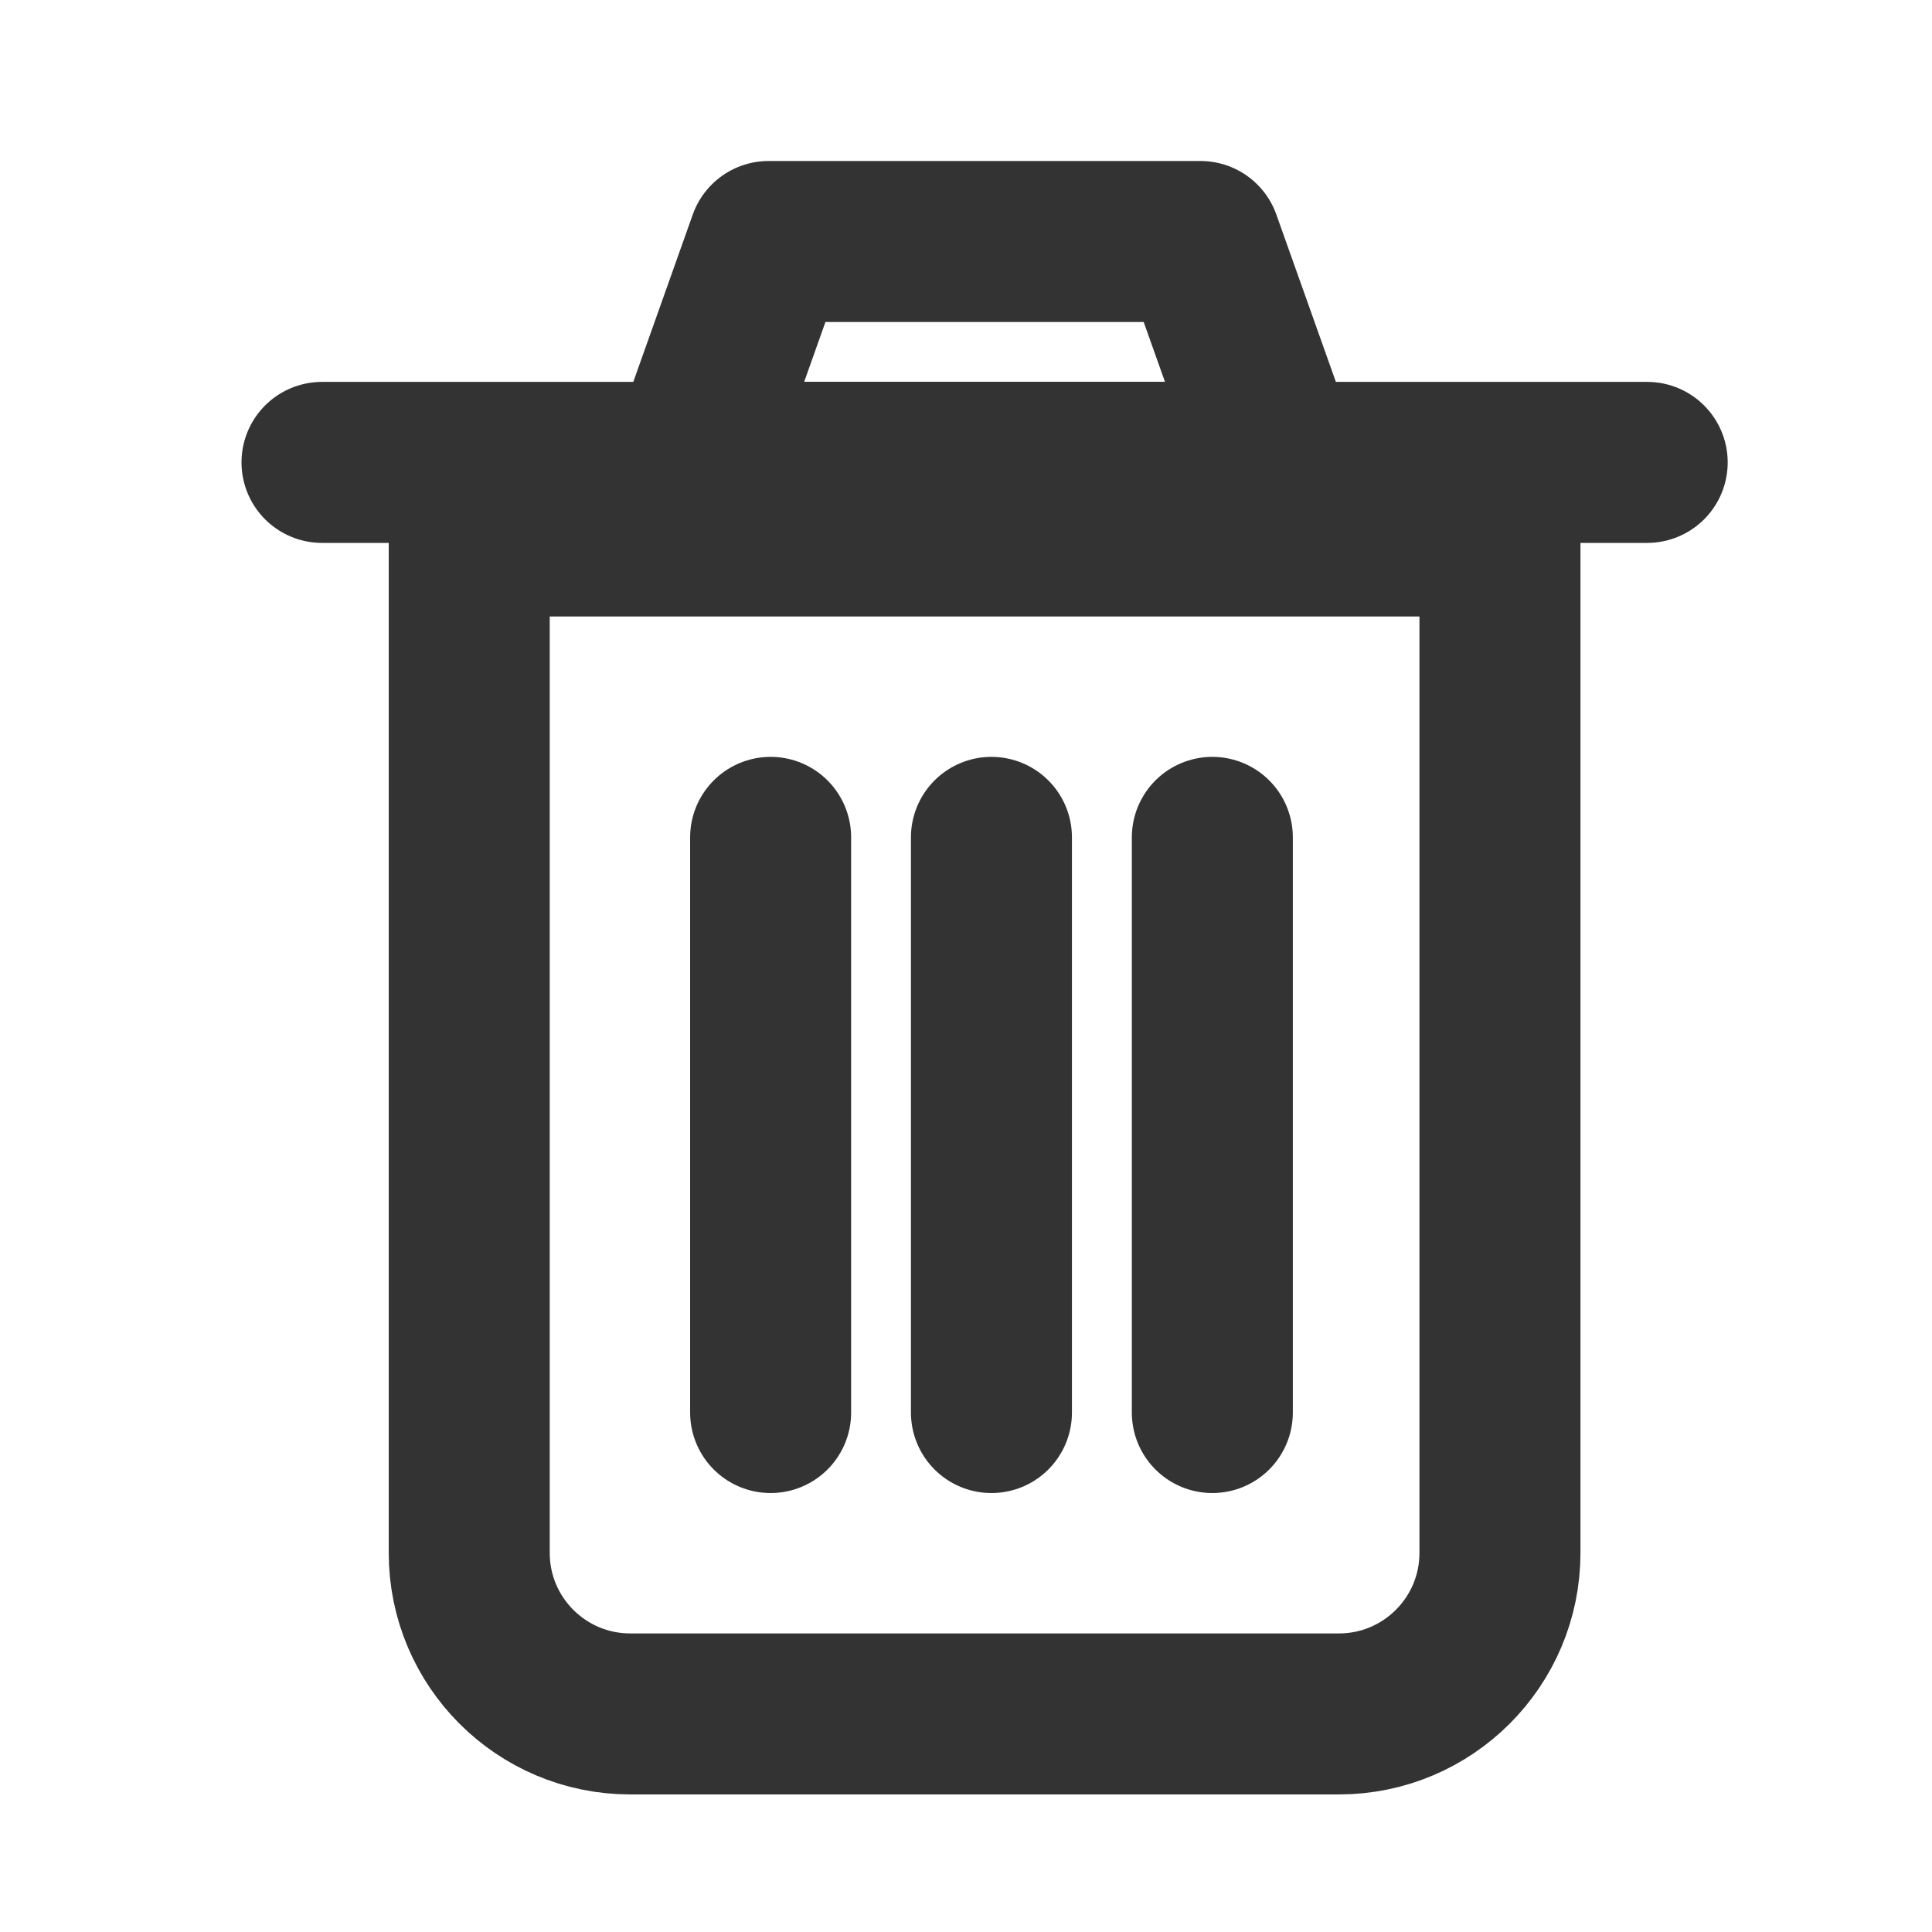
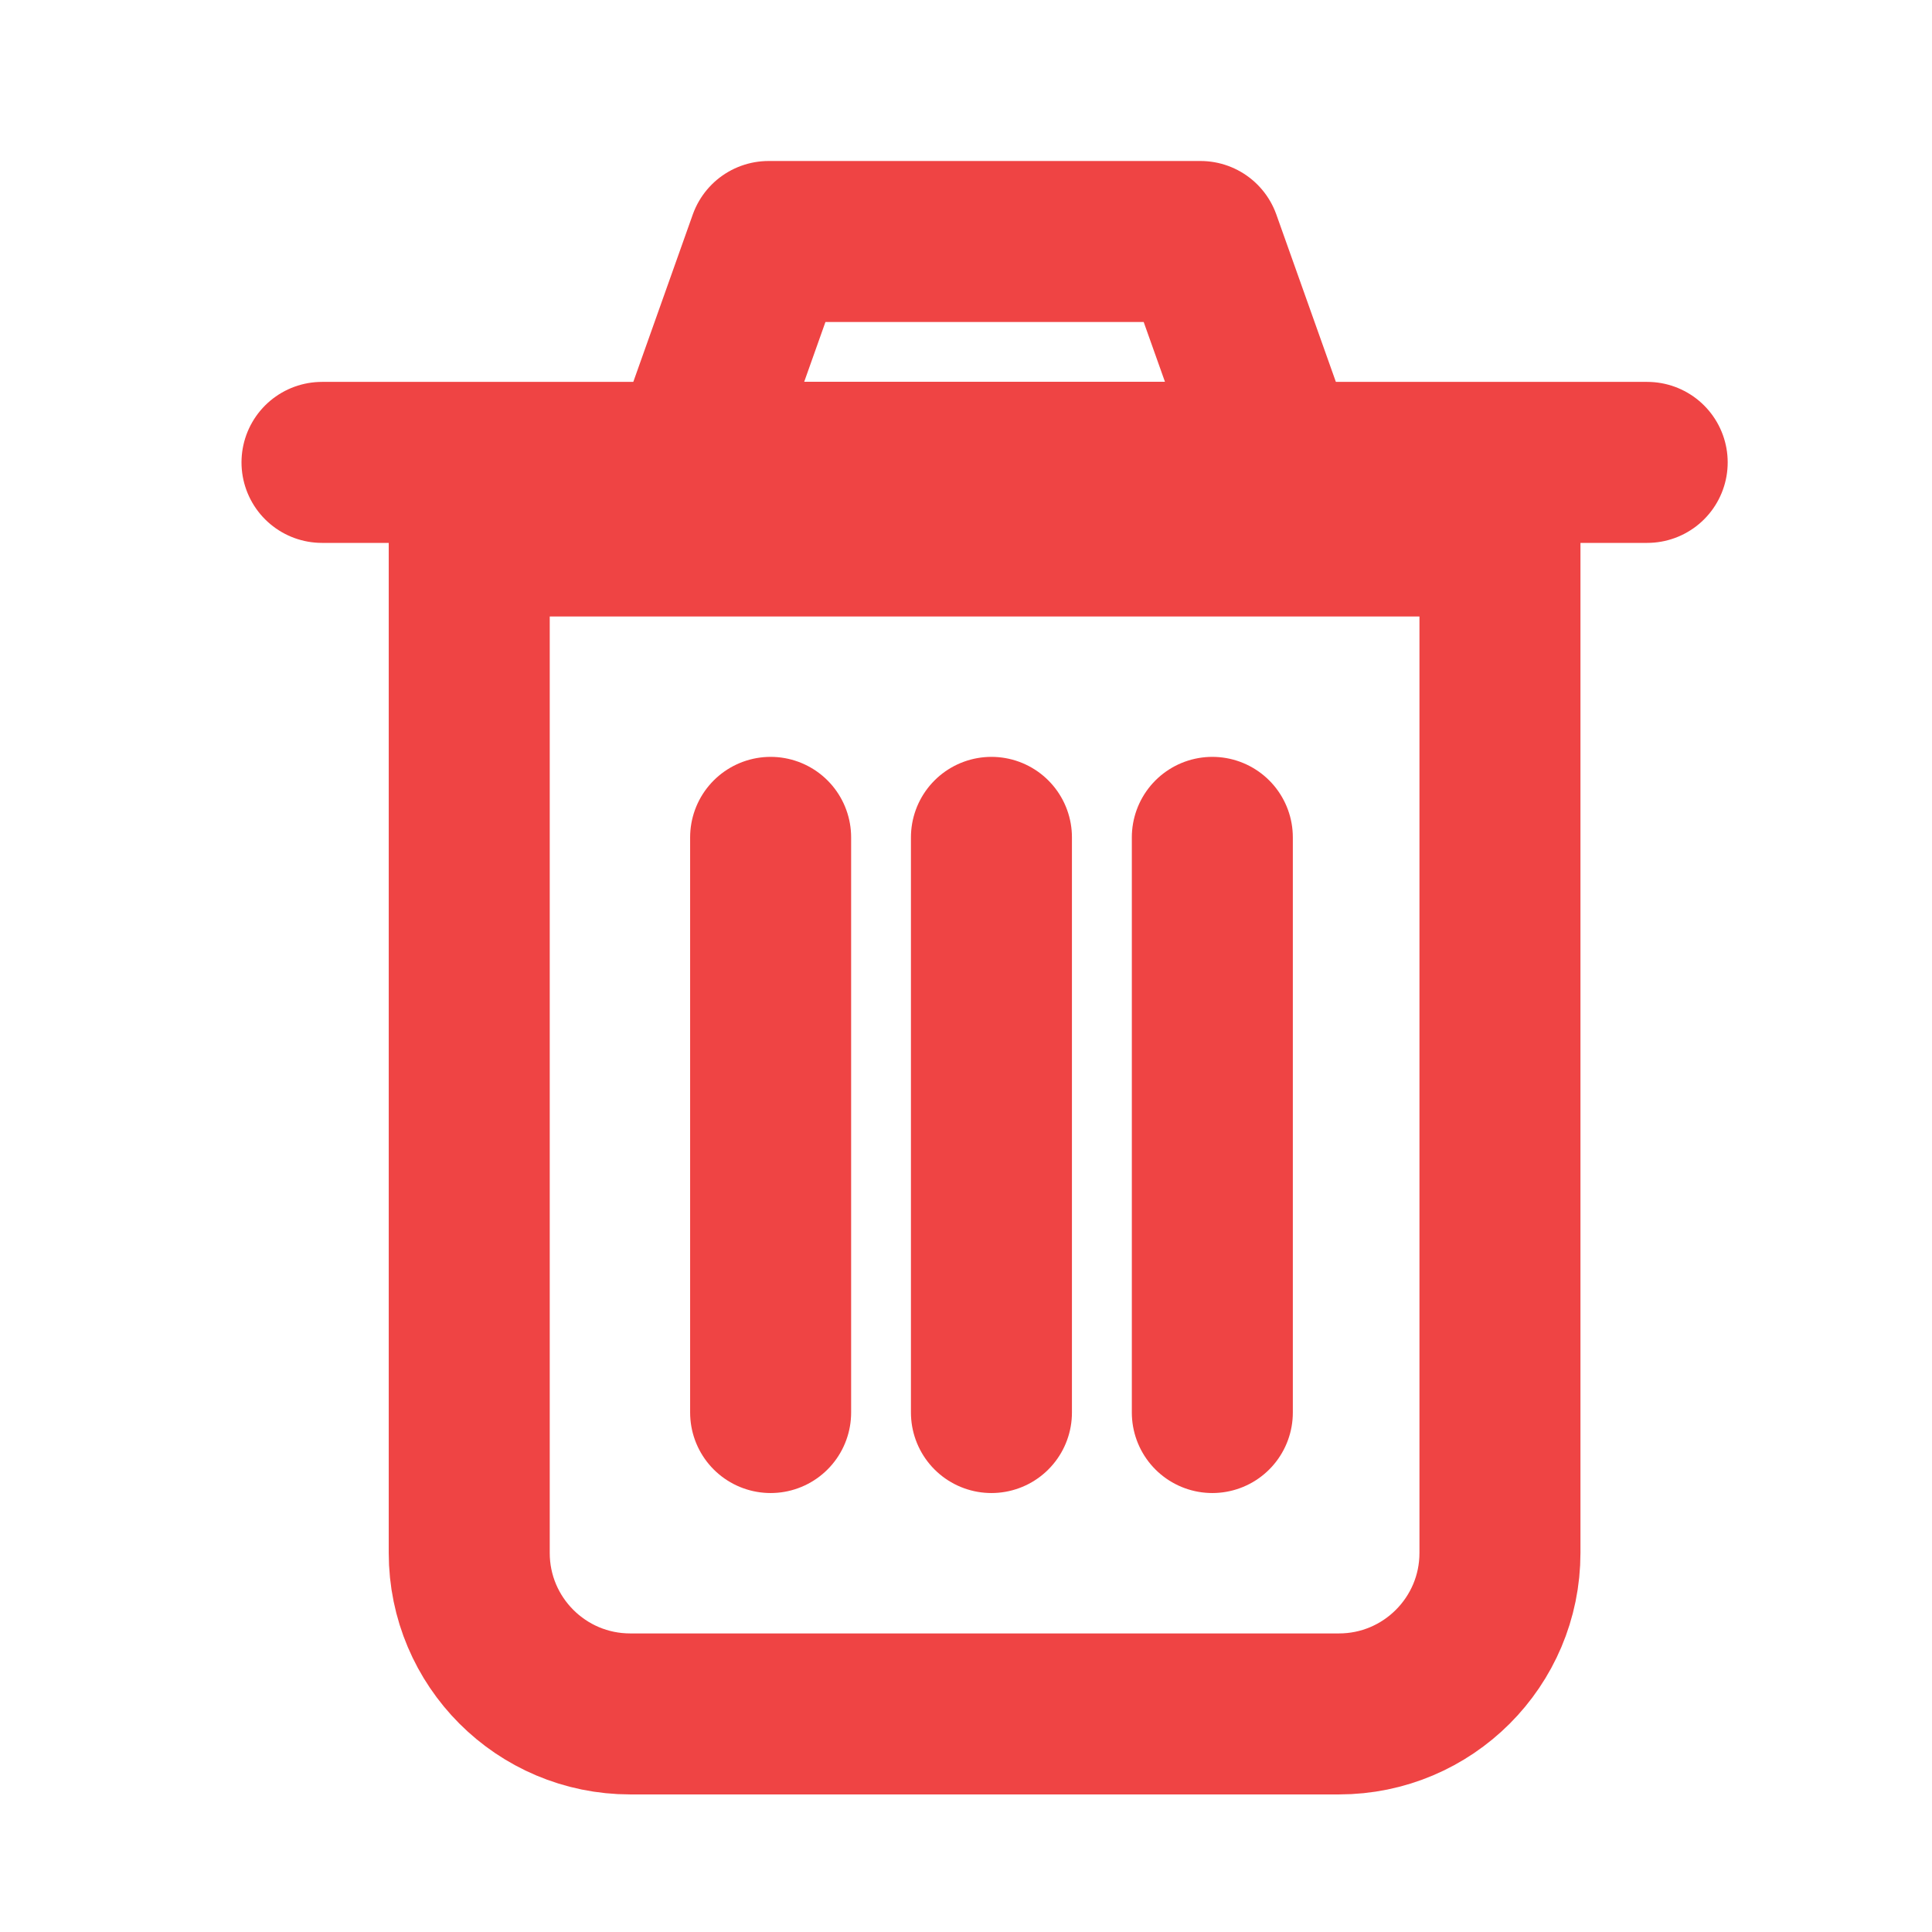
<svg xmlns="http://www.w3.org/2000/svg" width="24" height="24" viewBox="0 0 24 24" fill="none">
-   <path d="M5.829 6.658H18.633V19.291C18.633 20.395 17.737 21.291 16.633 21.291H7.829C6.724 21.291 5.829 20.395 5.829 19.291V6.658Z" stroke="#333333" stroke-width="2" stroke-linecap="round" stroke-linejoin="round" />
-   <path d="M4 5.744L20.462 5.744" stroke="#333333" stroke-width="2" stroke-linecap="round" stroke-linejoin="round" />
-   <path d="M14.913 3H9.548L8.573 5.744H15.889L14.913 3Z" stroke="#333333" stroke-width="2" stroke-linecap="round" stroke-linejoin="round" />
-   <line x1="12.316" y1="10.402" x2="12.316" y2="17.547" stroke="#333333" stroke-width="2" stroke-linecap="round" stroke-linejoin="round" />
-   <line x1="9.573" y1="10.402" x2="9.573" y2="17.547" stroke="#333333" stroke-width="2" stroke-linecap="round" stroke-linejoin="round" />
-   <line x1="15.06" y1="10.402" x2="15.06" y2="17.547" stroke="#333333" stroke-width="2" stroke-linecap="round" stroke-linejoin="round" />
+   <path d="M5.829 6.658H18.633V19.291C18.633 20.395 17.737 21.291 16.633 21.291H7.829C6.724 21.291 5.829 20.395 5.829 19.291V6.658Z" stroke="#ef4444" stroke-width="2" stroke-linecap="round" stroke-linejoin="round" />
+   <path d="M4 5.744L20.462 5.744" stroke="#ef4444" stroke-width="2" stroke-linecap="round" stroke-linejoin="round" />
+   <path d="M14.913 3H9.548L8.573 5.744H15.889L14.913 3Z" stroke="#ef4444" stroke-width="2" stroke-linecap="round" stroke-linejoin="round" />
+   <line x1="12.316" y1="10.402" x2="12.316" y2="17.547" stroke="#ef4444" stroke-width="2" stroke-linecap="round" stroke-linejoin="round" />
+   <line x1="9.573" y1="10.402" x2="9.573" y2="17.547" stroke="#ef4444" stroke-width="2" stroke-linecap="round" stroke-linejoin="round" />
+   <line x1="15.06" y1="10.402" x2="15.06" y2="17.547" stroke="#ef4444" stroke-width="2" stroke-linecap="round" stroke-linejoin="round" />
</svg>
